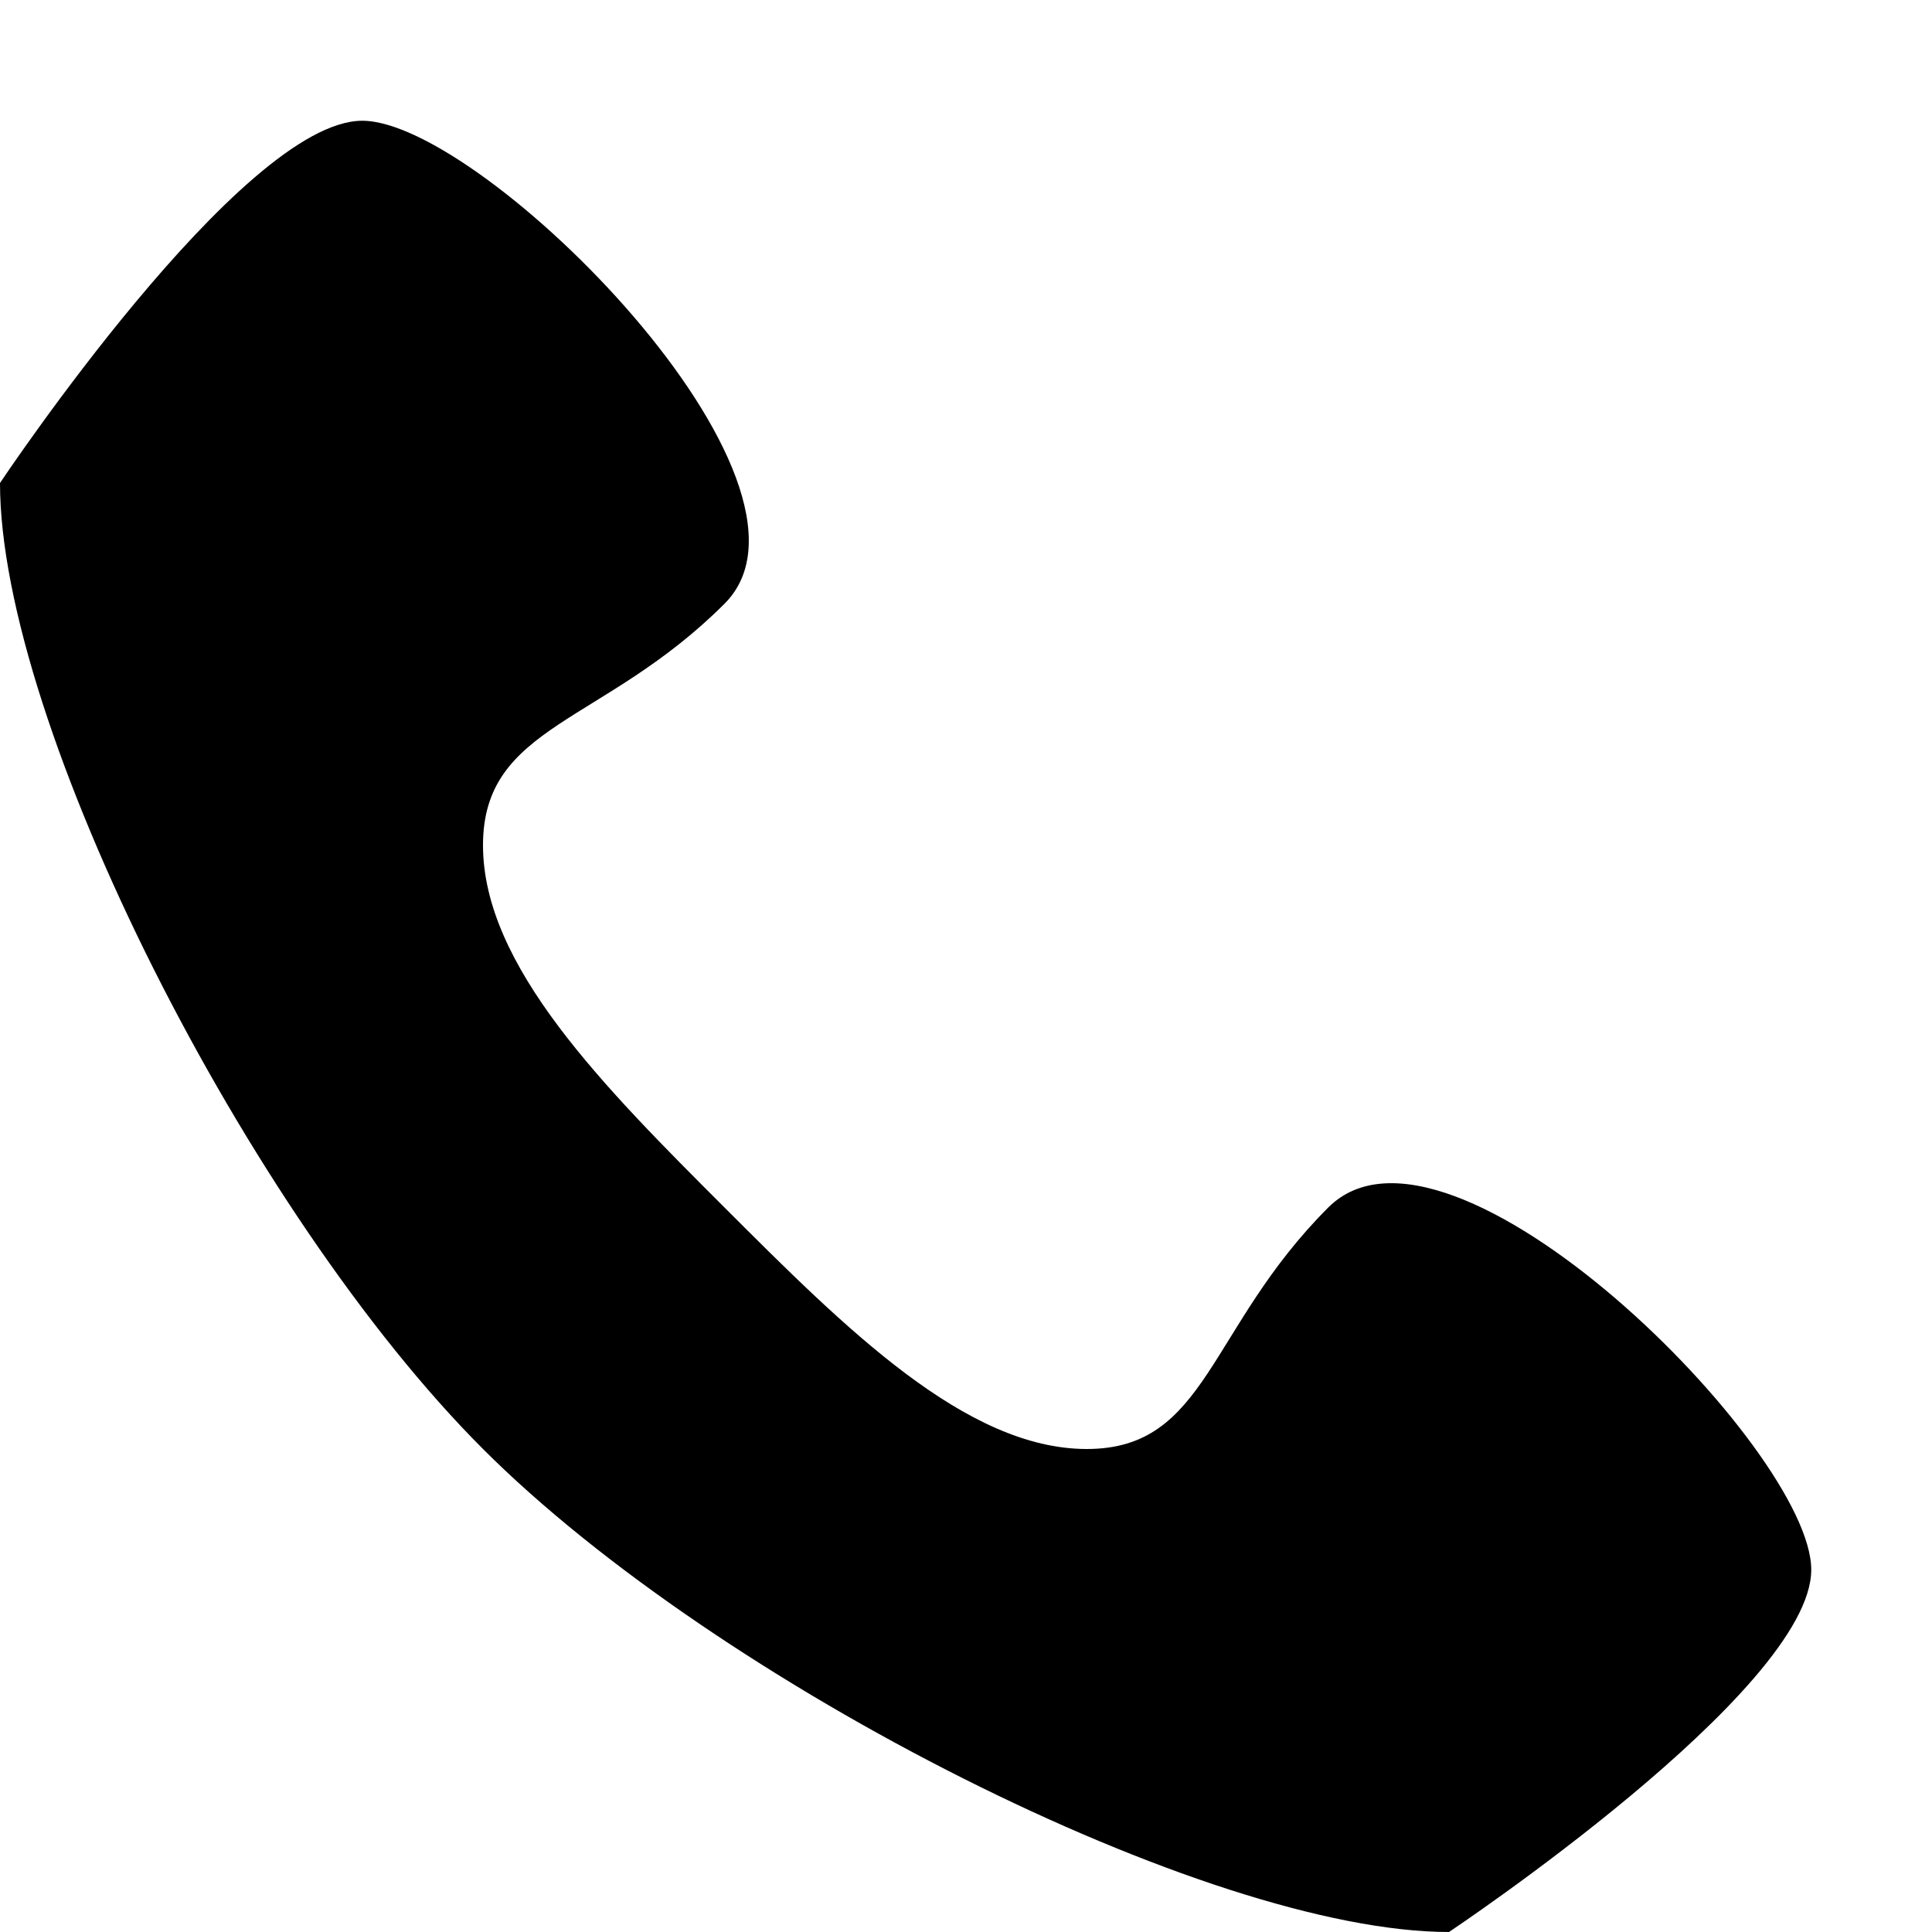
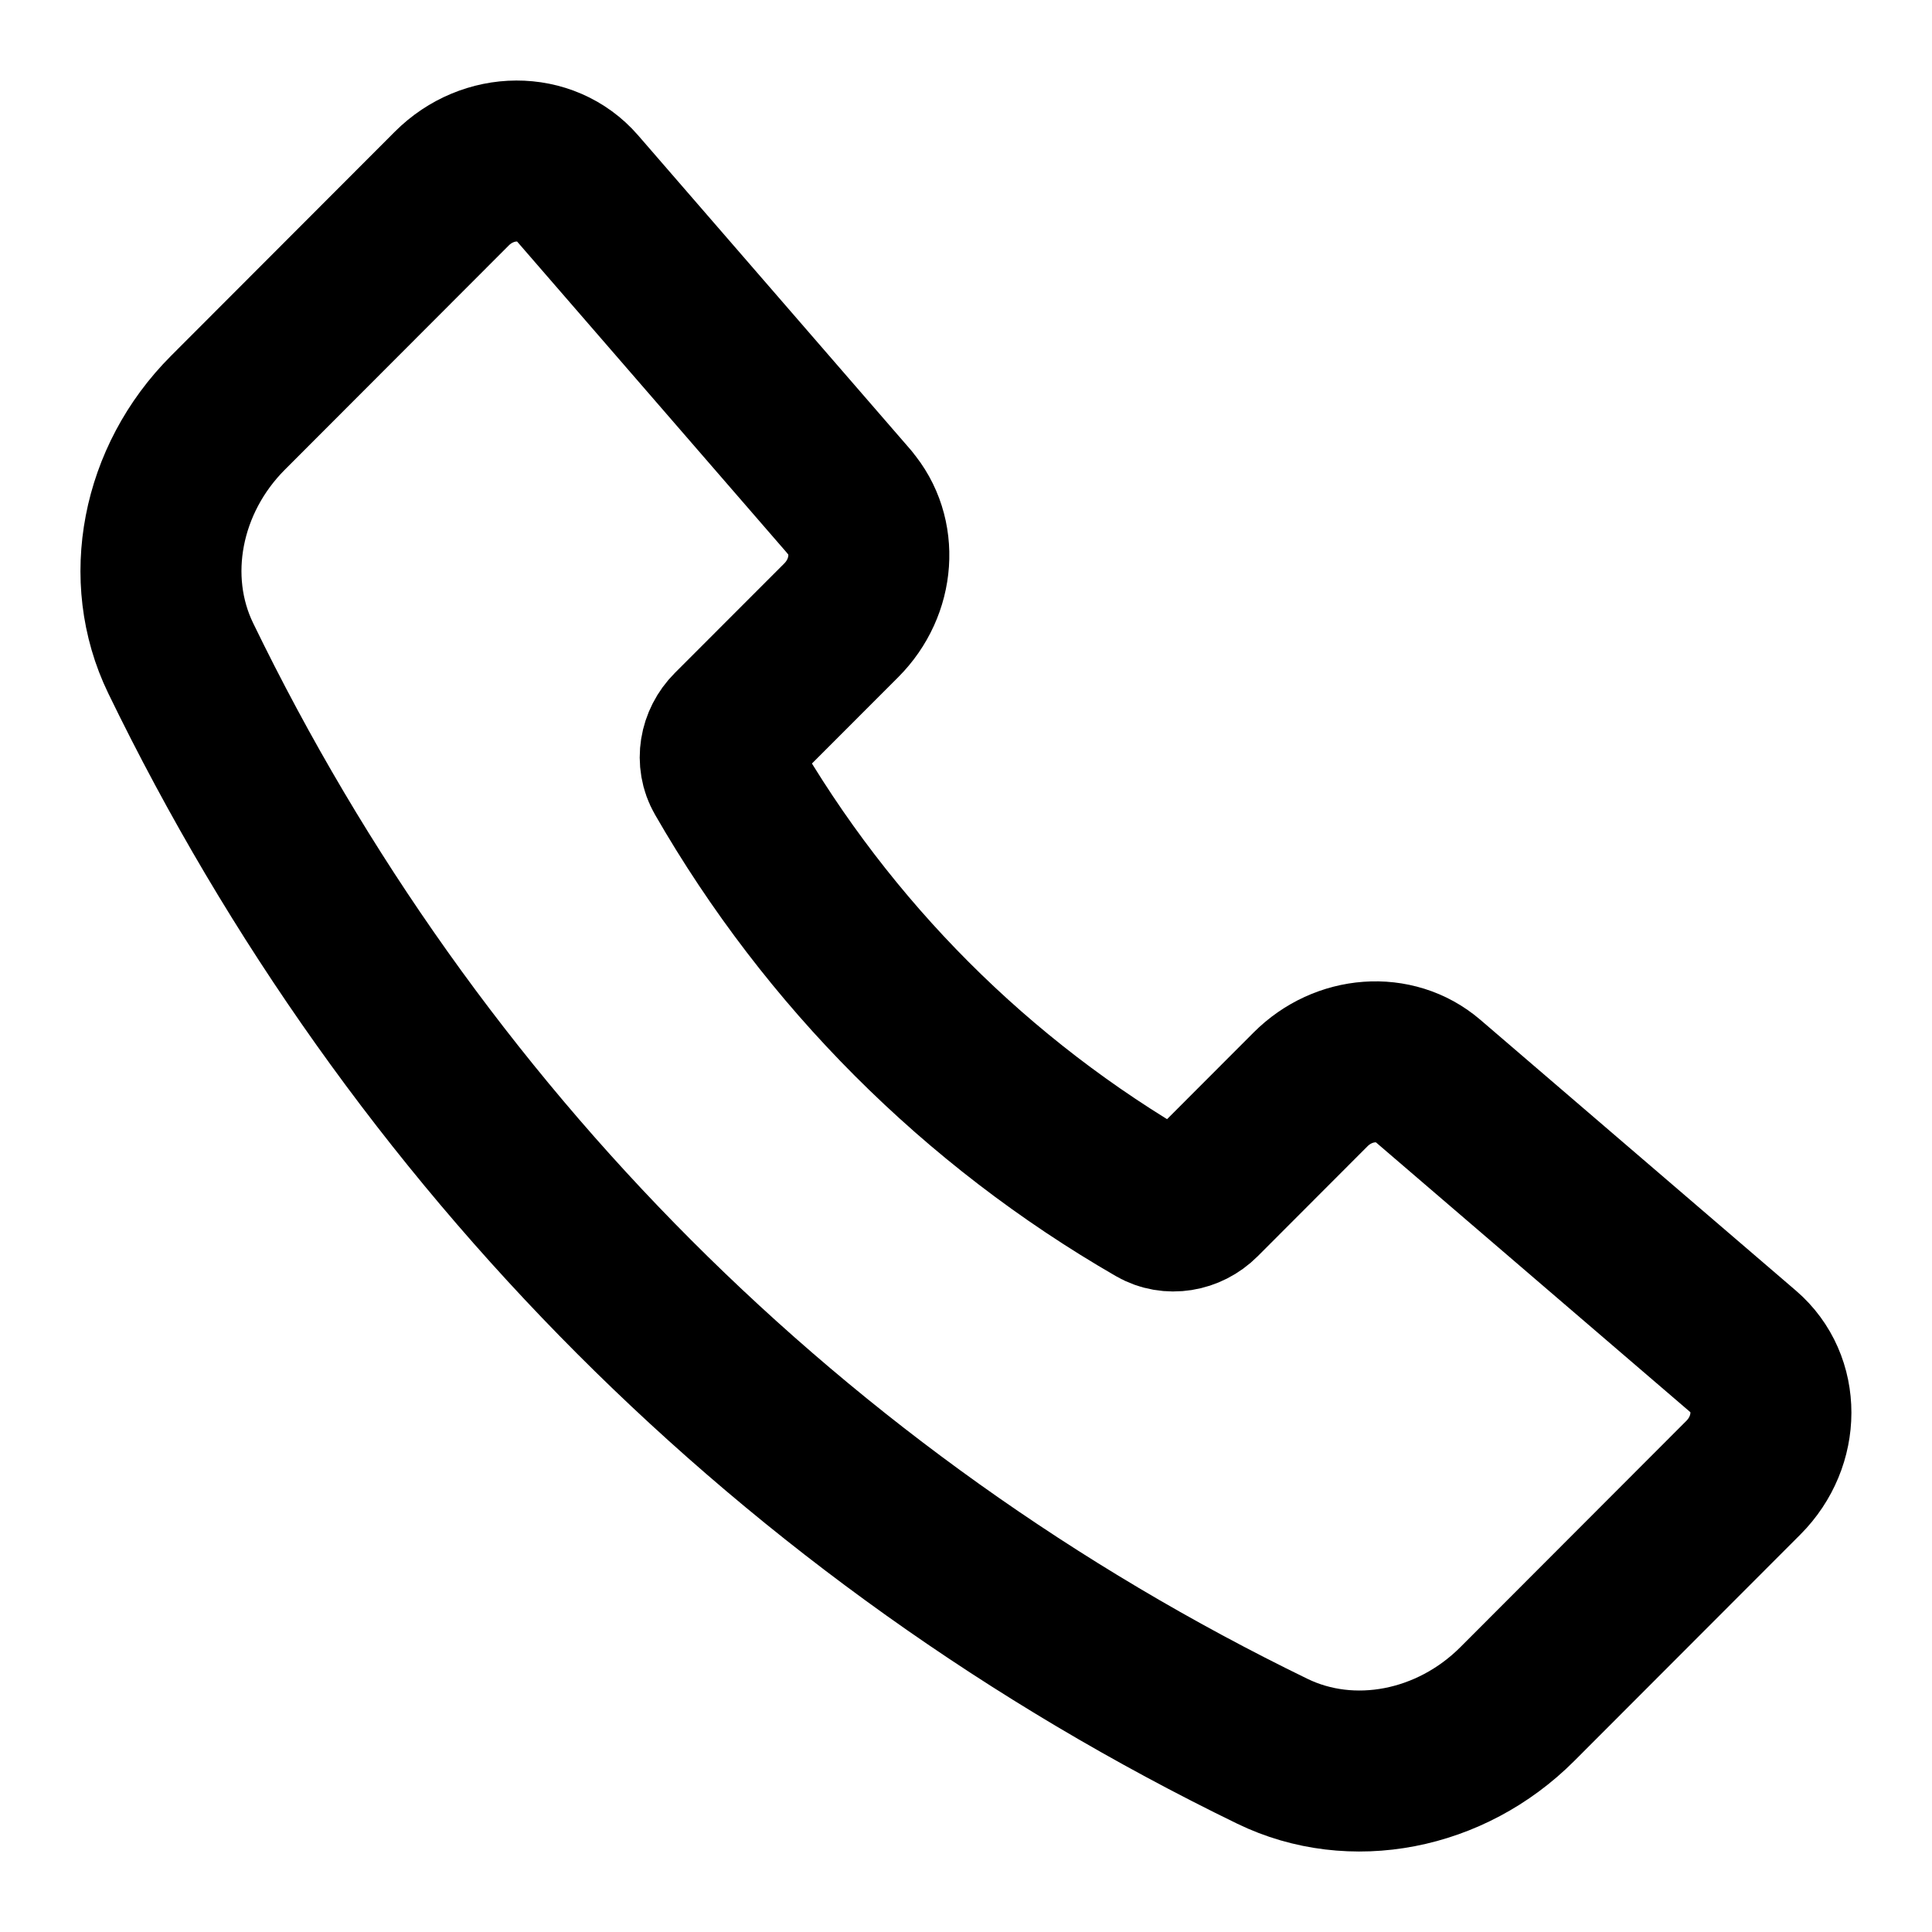
- <svg xmlns="http://www.w3.org/2000/svg" height="16" viewBox="0 0 16 16" width="16">
-   <path d="m11 10c-1 1-1 2-2 2s-2-1-3-2-2-2-2-3 1-1 2-2-2-4-3-4-3 3-3 3c0 2 2.055 6.055 4 8s6 4 8 4c0 0 3-2 3-3s-3-4-4-3z" />
+ <svg xmlns="http://www.w3.org/2000/svg" fill="none" height="24" viewBox="0 0 24 24" width="24">
+   <path d="m10.554 6.239-3.383-3.903c-.39-.45-1.105-.447-1.558.006l-2.782 2.786c-.828.829-1.065 2.06-.587 3.047 2.882 5.945 7.625 10.694 13.562 13.58.986.479 2.215.242 3.043-.587l2.808-2.812c.455-.456.456-1.174.002-1.564l-3.921-3.365c-.41-.352-1.047-.306-1.458.106l-1.364 1.366c-.152.152-.38.188-.553.088-2.233-1.288-4.074-3.131-5.36-5.367-.1-.174-.064-.402.088-.554l1.36-1.361c.413-.414.458-1.054.102-1.465z" stroke="#000" stroke-linecap="round" stroke-linejoin="round" stroke-width="2" />
</svg>
